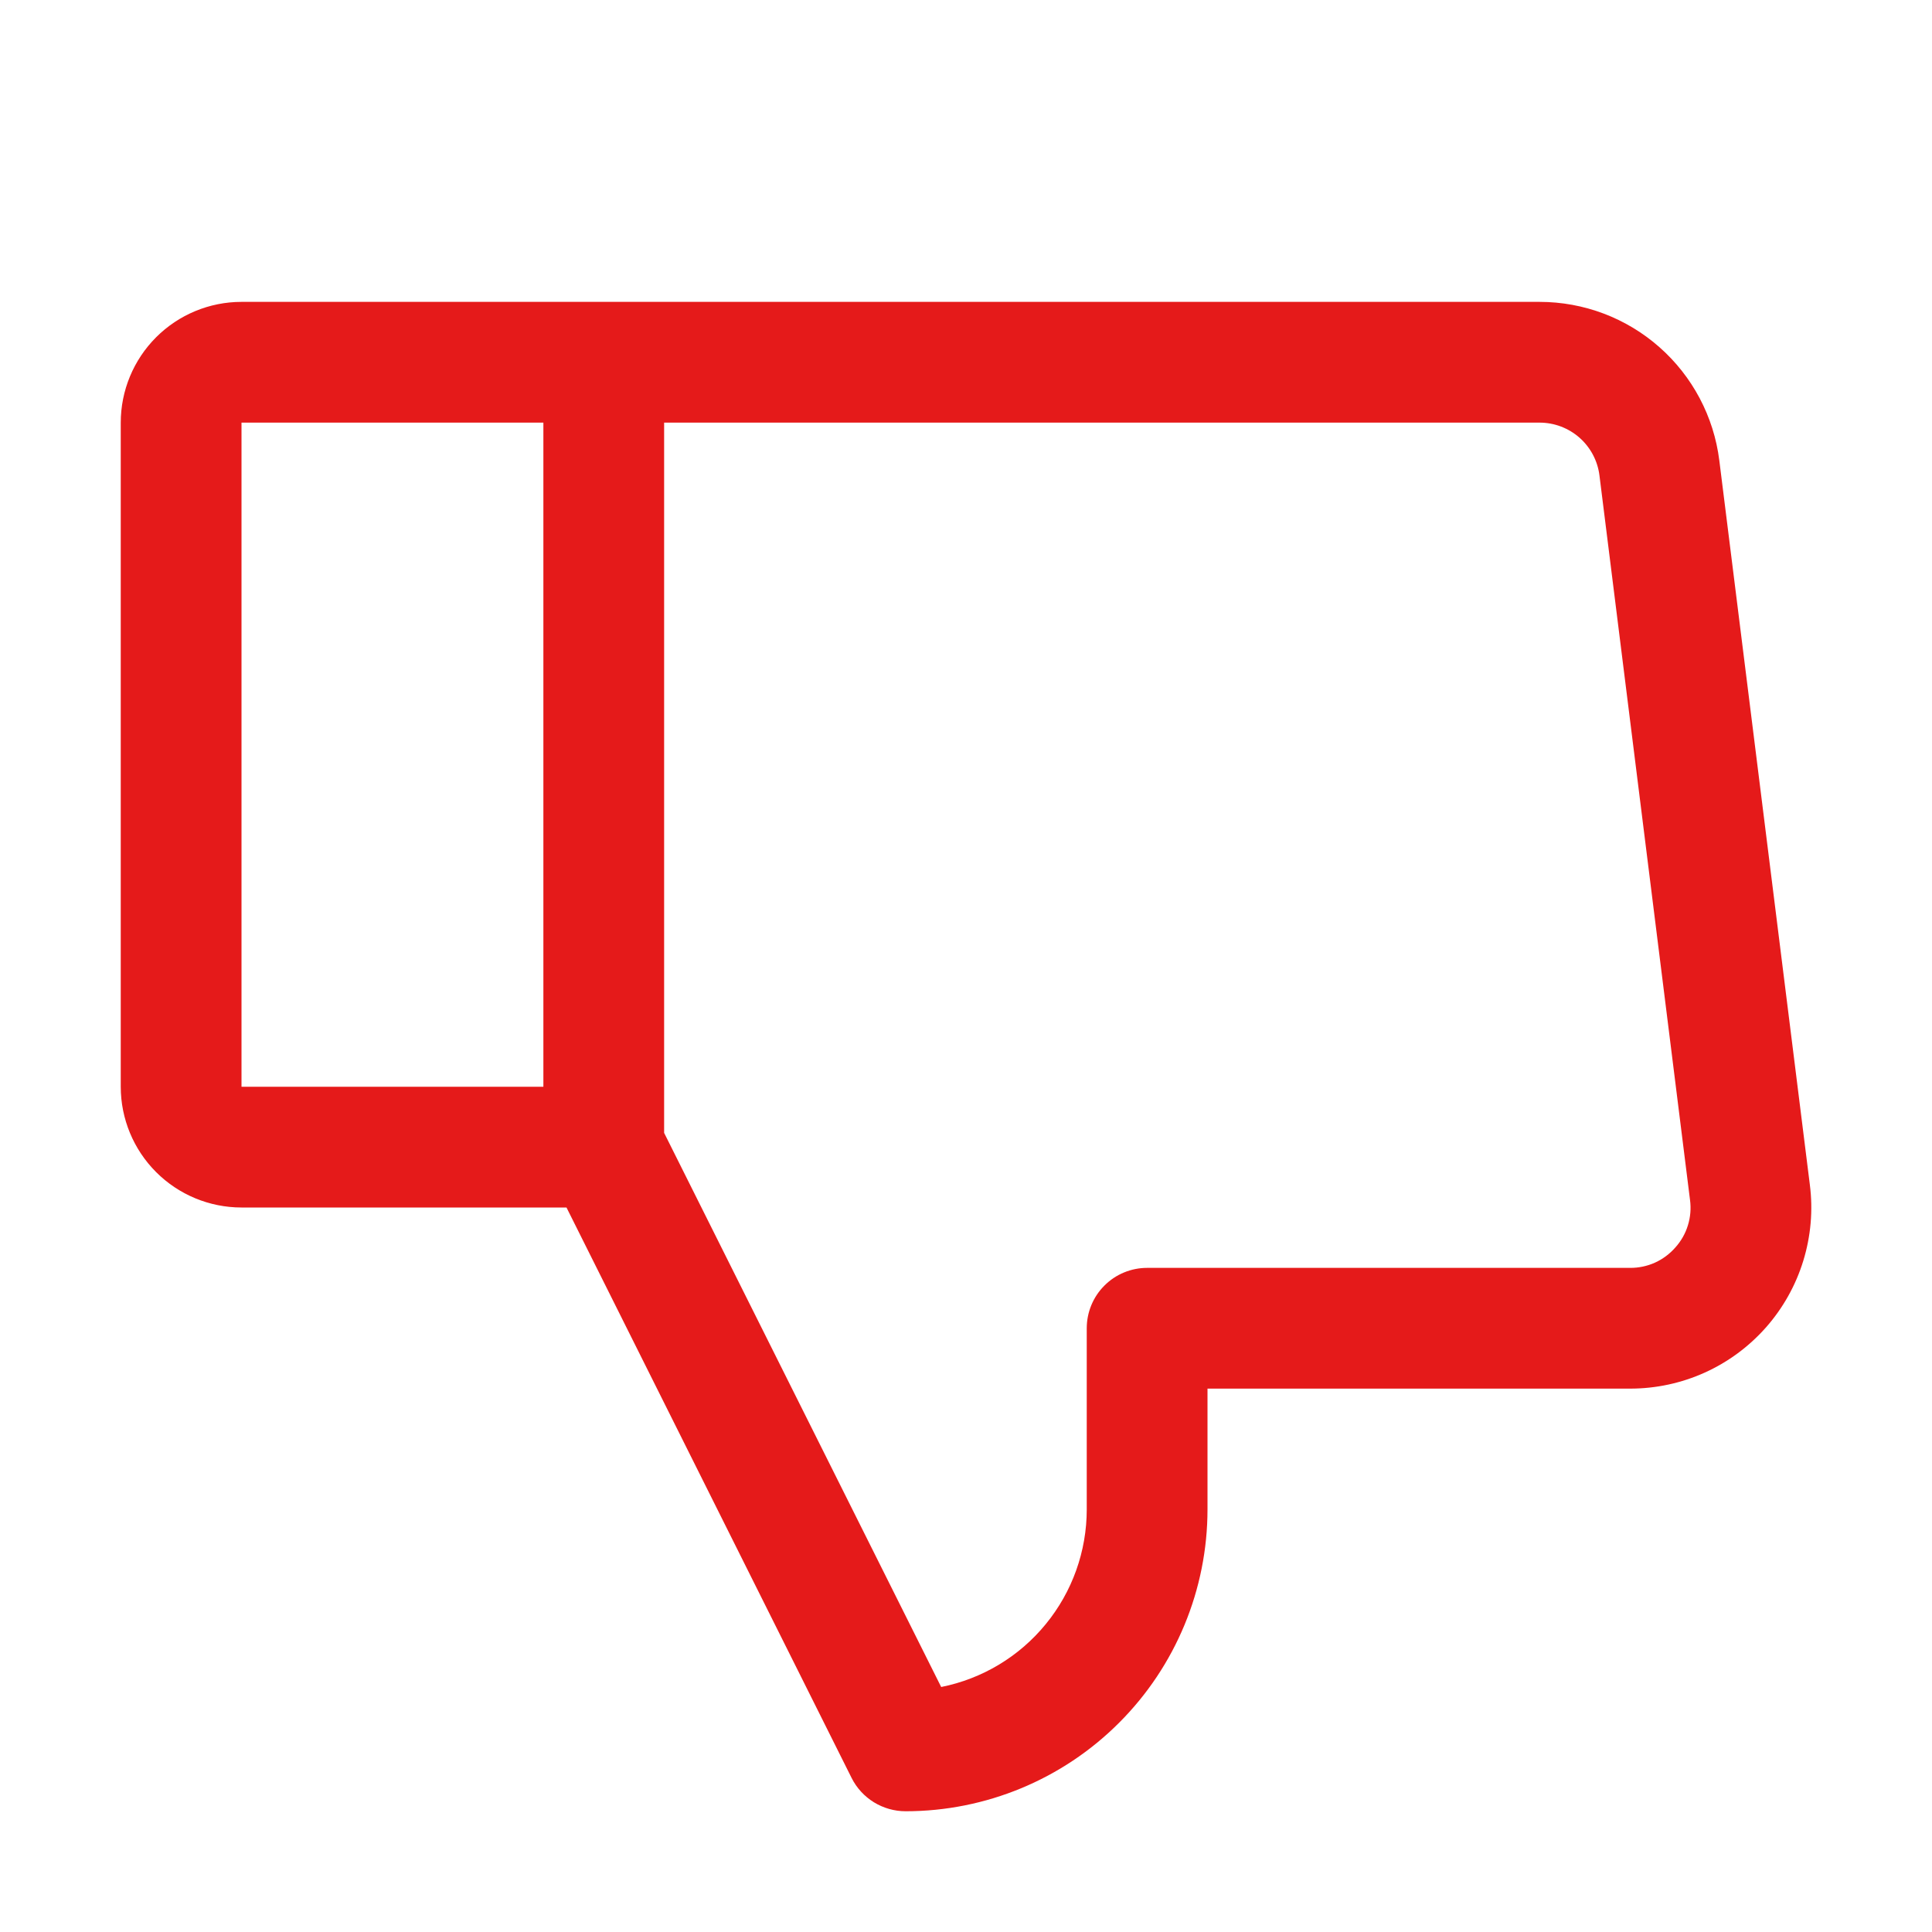
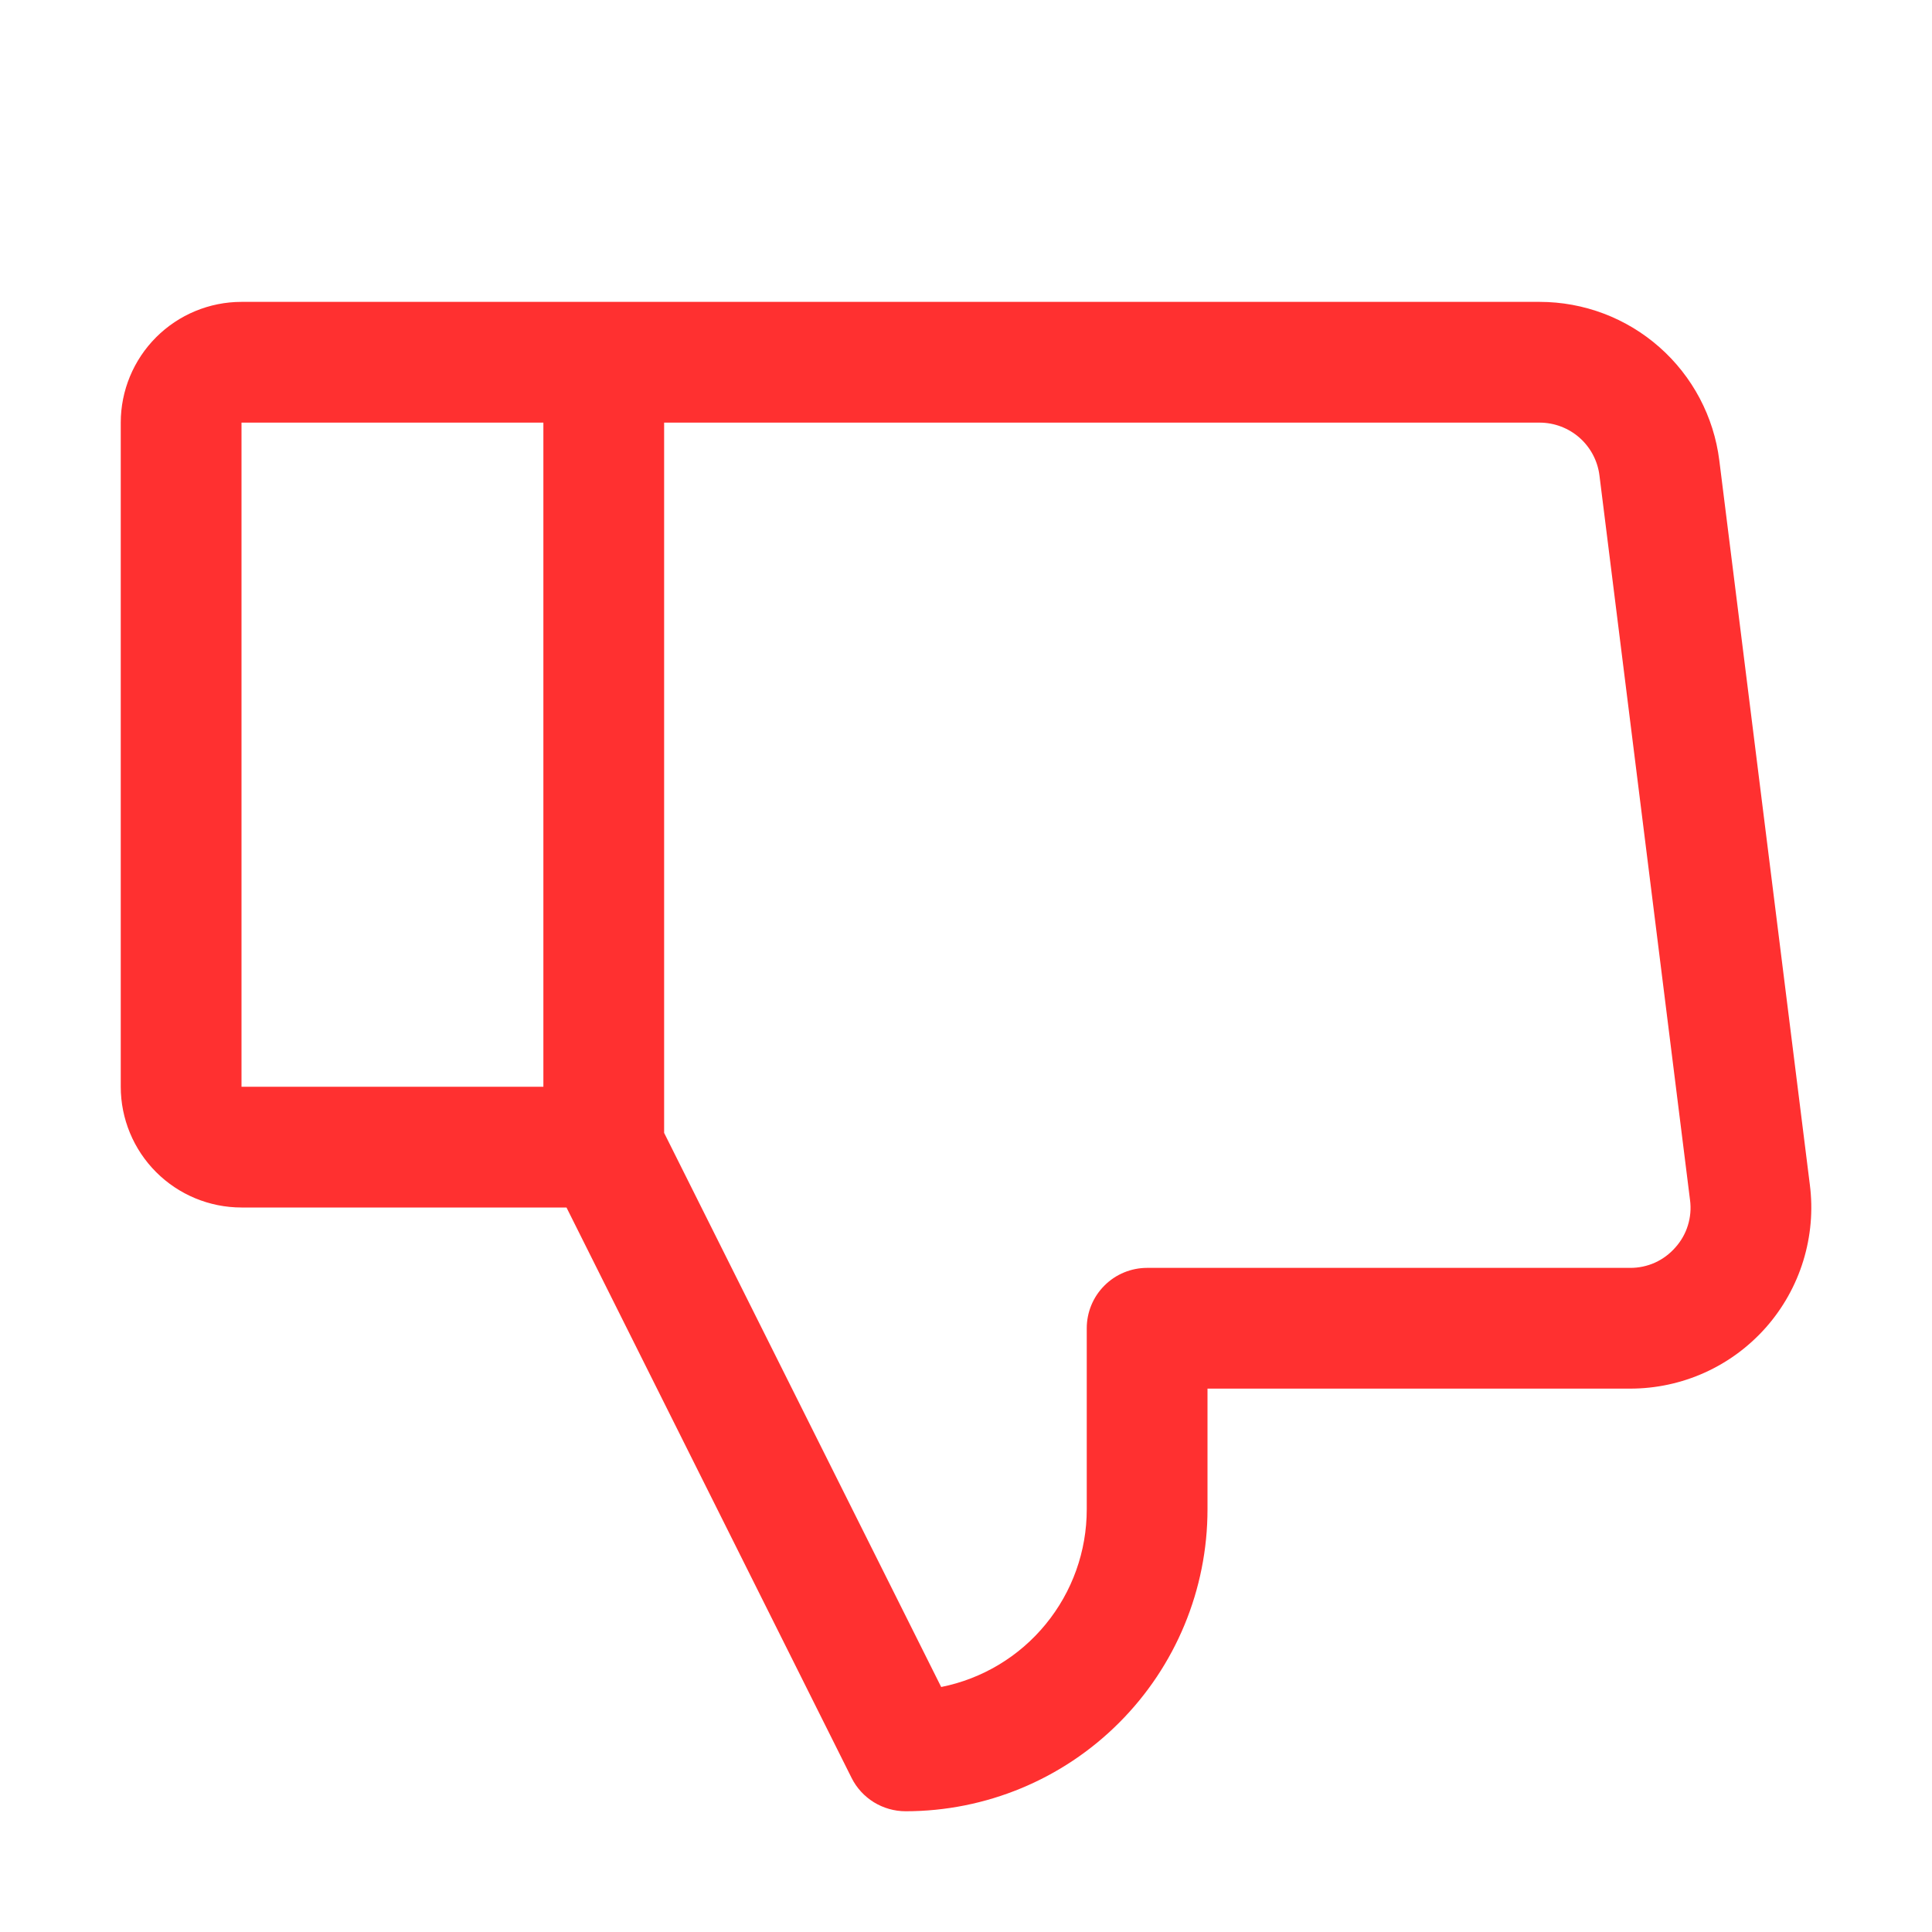
<svg xmlns="http://www.w3.org/2000/svg" width="32" height="32" viewBox="0 0 32 32" fill="none">
  <g id="ThumbsDown">
-     <path id="Vector" d="M29.977 19.625L28.477 7.625C28.386 6.9 28.033 6.233 27.485 5.75C26.937 5.266 26.231 5 25.5 5H4C3.47 5 2.961 5.211 2.586 5.586C2.211 5.961 2 6.47 2 7V18C2 18.53 2.211 19.039 2.586 19.414C2.961 19.789 3.47 20 4 20H9.383L14.105 29.448C14.188 29.614 14.316 29.753 14.474 29.851C14.632 29.948 14.814 30 15 30C16.326 30 17.598 29.473 18.535 28.535C19.473 27.598 20 26.326 20 25V23H27C27.426 23 27.847 22.91 28.235 22.735C28.623 22.56 28.969 22.304 29.251 21.985C29.532 21.666 29.743 21.29 29.868 20.883C29.993 20.476 30.031 20.047 29.977 19.625ZM9 18H4V7H9V18ZM27.75 20.661C27.657 20.768 27.541 20.854 27.412 20.913C27.283 20.971 27.142 21.001 27 21H19C18.735 21 18.48 21.105 18.293 21.293C18.105 21.48 18 21.735 18 22V25C18 25.694 17.76 26.366 17.32 26.902C16.881 27.439 16.269 27.806 15.589 27.942L11 18.764V7H25.5C25.744 7 25.979 7.089 26.162 7.25C26.344 7.411 26.462 7.633 26.492 7.875L27.992 19.875C28.011 20.016 27.999 20.159 27.957 20.295C27.916 20.43 27.845 20.555 27.75 20.661Z" fill="#E51A1A" />
+     <path id="Vector" d="M29.977 19.625L28.477 7.625C28.386 6.9 28.033 6.233 27.485 5.75C26.937 5.266 26.231 5 25.5 5H4C3.47 5 2.961 5.211 2.586 5.586C2.211 5.961 2 6.47 2 7V18C2 18.53 2.211 19.039 2.586 19.414C2.961 19.789 3.47 20 4 20H9.383L14.105 29.448C14.188 29.614 14.316 29.753 14.474 29.851C14.632 29.948 14.814 30 15 30C16.326 30 17.598 29.473 18.535 28.535C19.473 27.598 20 26.326 20 25V23H27C27.426 23 27.847 22.91 28.235 22.735C28.623 22.56 28.969 22.304 29.251 21.985C29.532 21.666 29.743 21.29 29.868 20.883C29.993 20.476 30.031 20.047 29.977 19.625ZM9 18H4V7H9V18ZM27.75 20.661C27.657 20.768 27.541 20.854 27.412 20.913C27.283 20.971 27.142 21.001 27 21H19C18.735 21 18.48 21.105 18.293 21.293C18.105 21.48 18 21.735 18 22V25C18 25.694 17.76 26.366 17.32 26.902C16.881 27.439 16.269 27.806 15.589 27.942L11 18.764V7H25.5C25.744 7 25.979 7.089 26.162 7.25C26.344 7.411 26.462 7.633 26.492 7.875L27.992 19.875C28.011 20.016 27.999 20.159 27.957 20.295C27.916 20.43 27.845 20.555 27.75 20.661Z" fill="#FF3030" />
  </g>
</svg>
